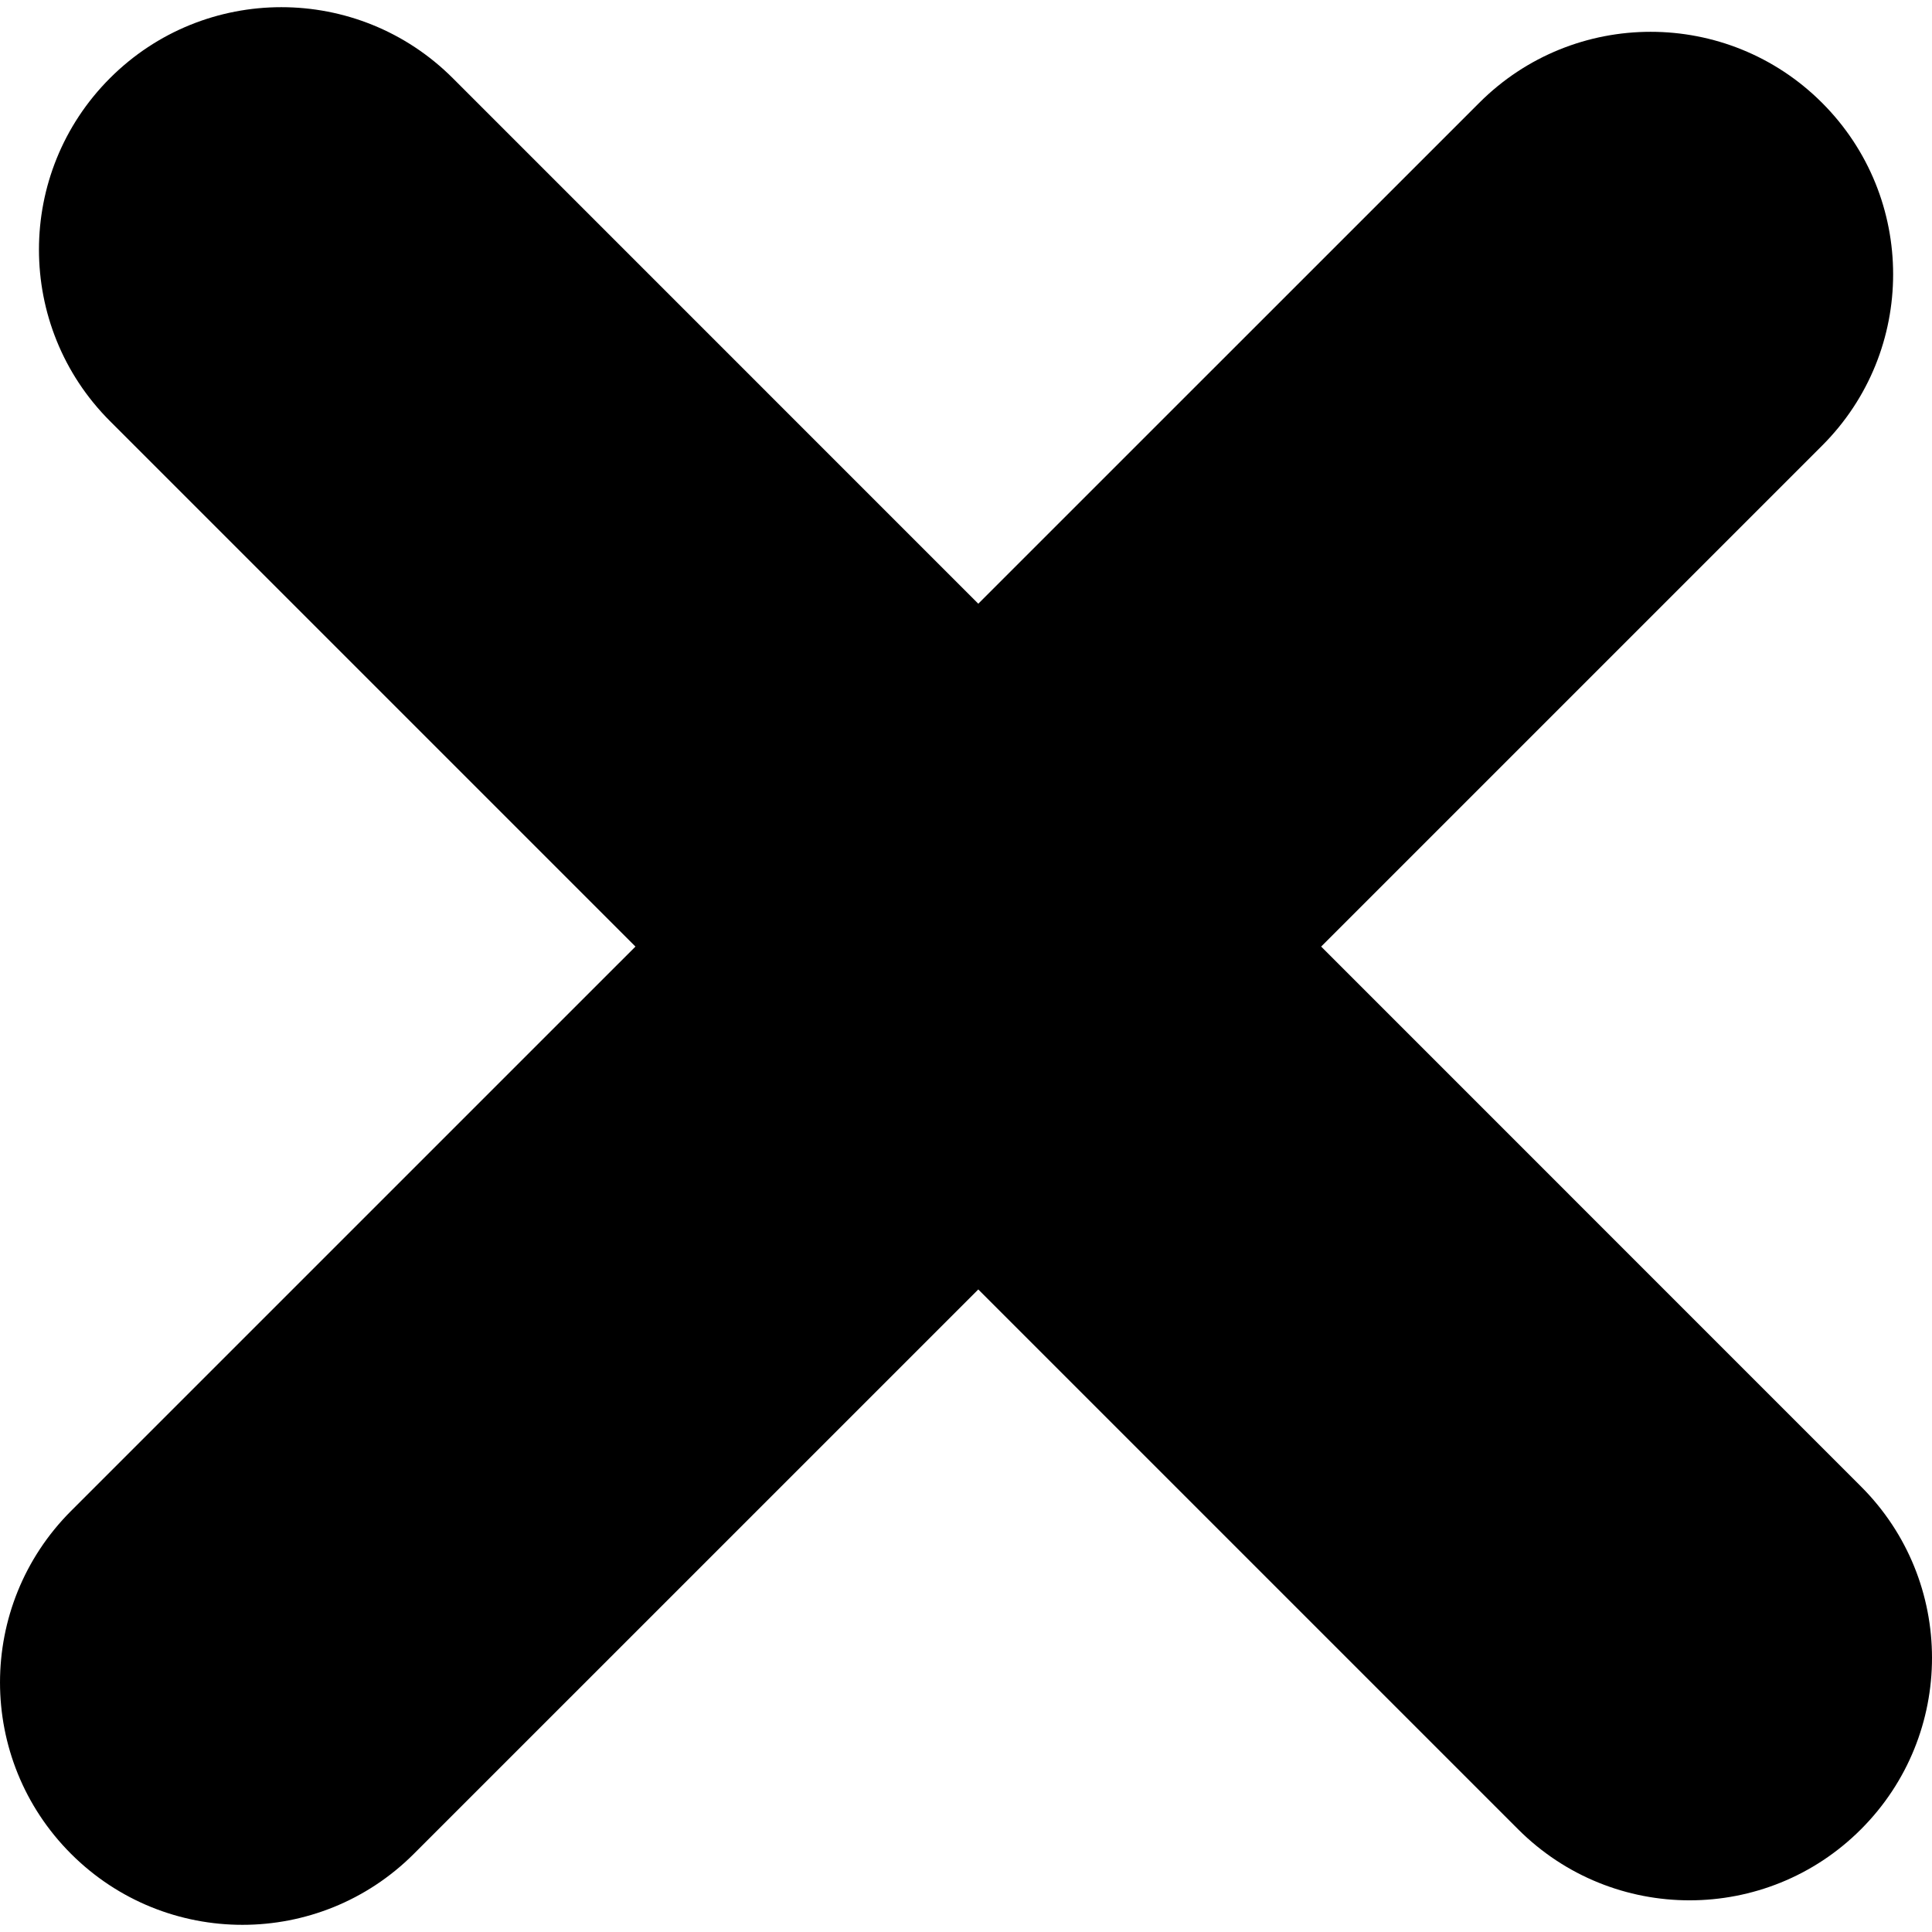
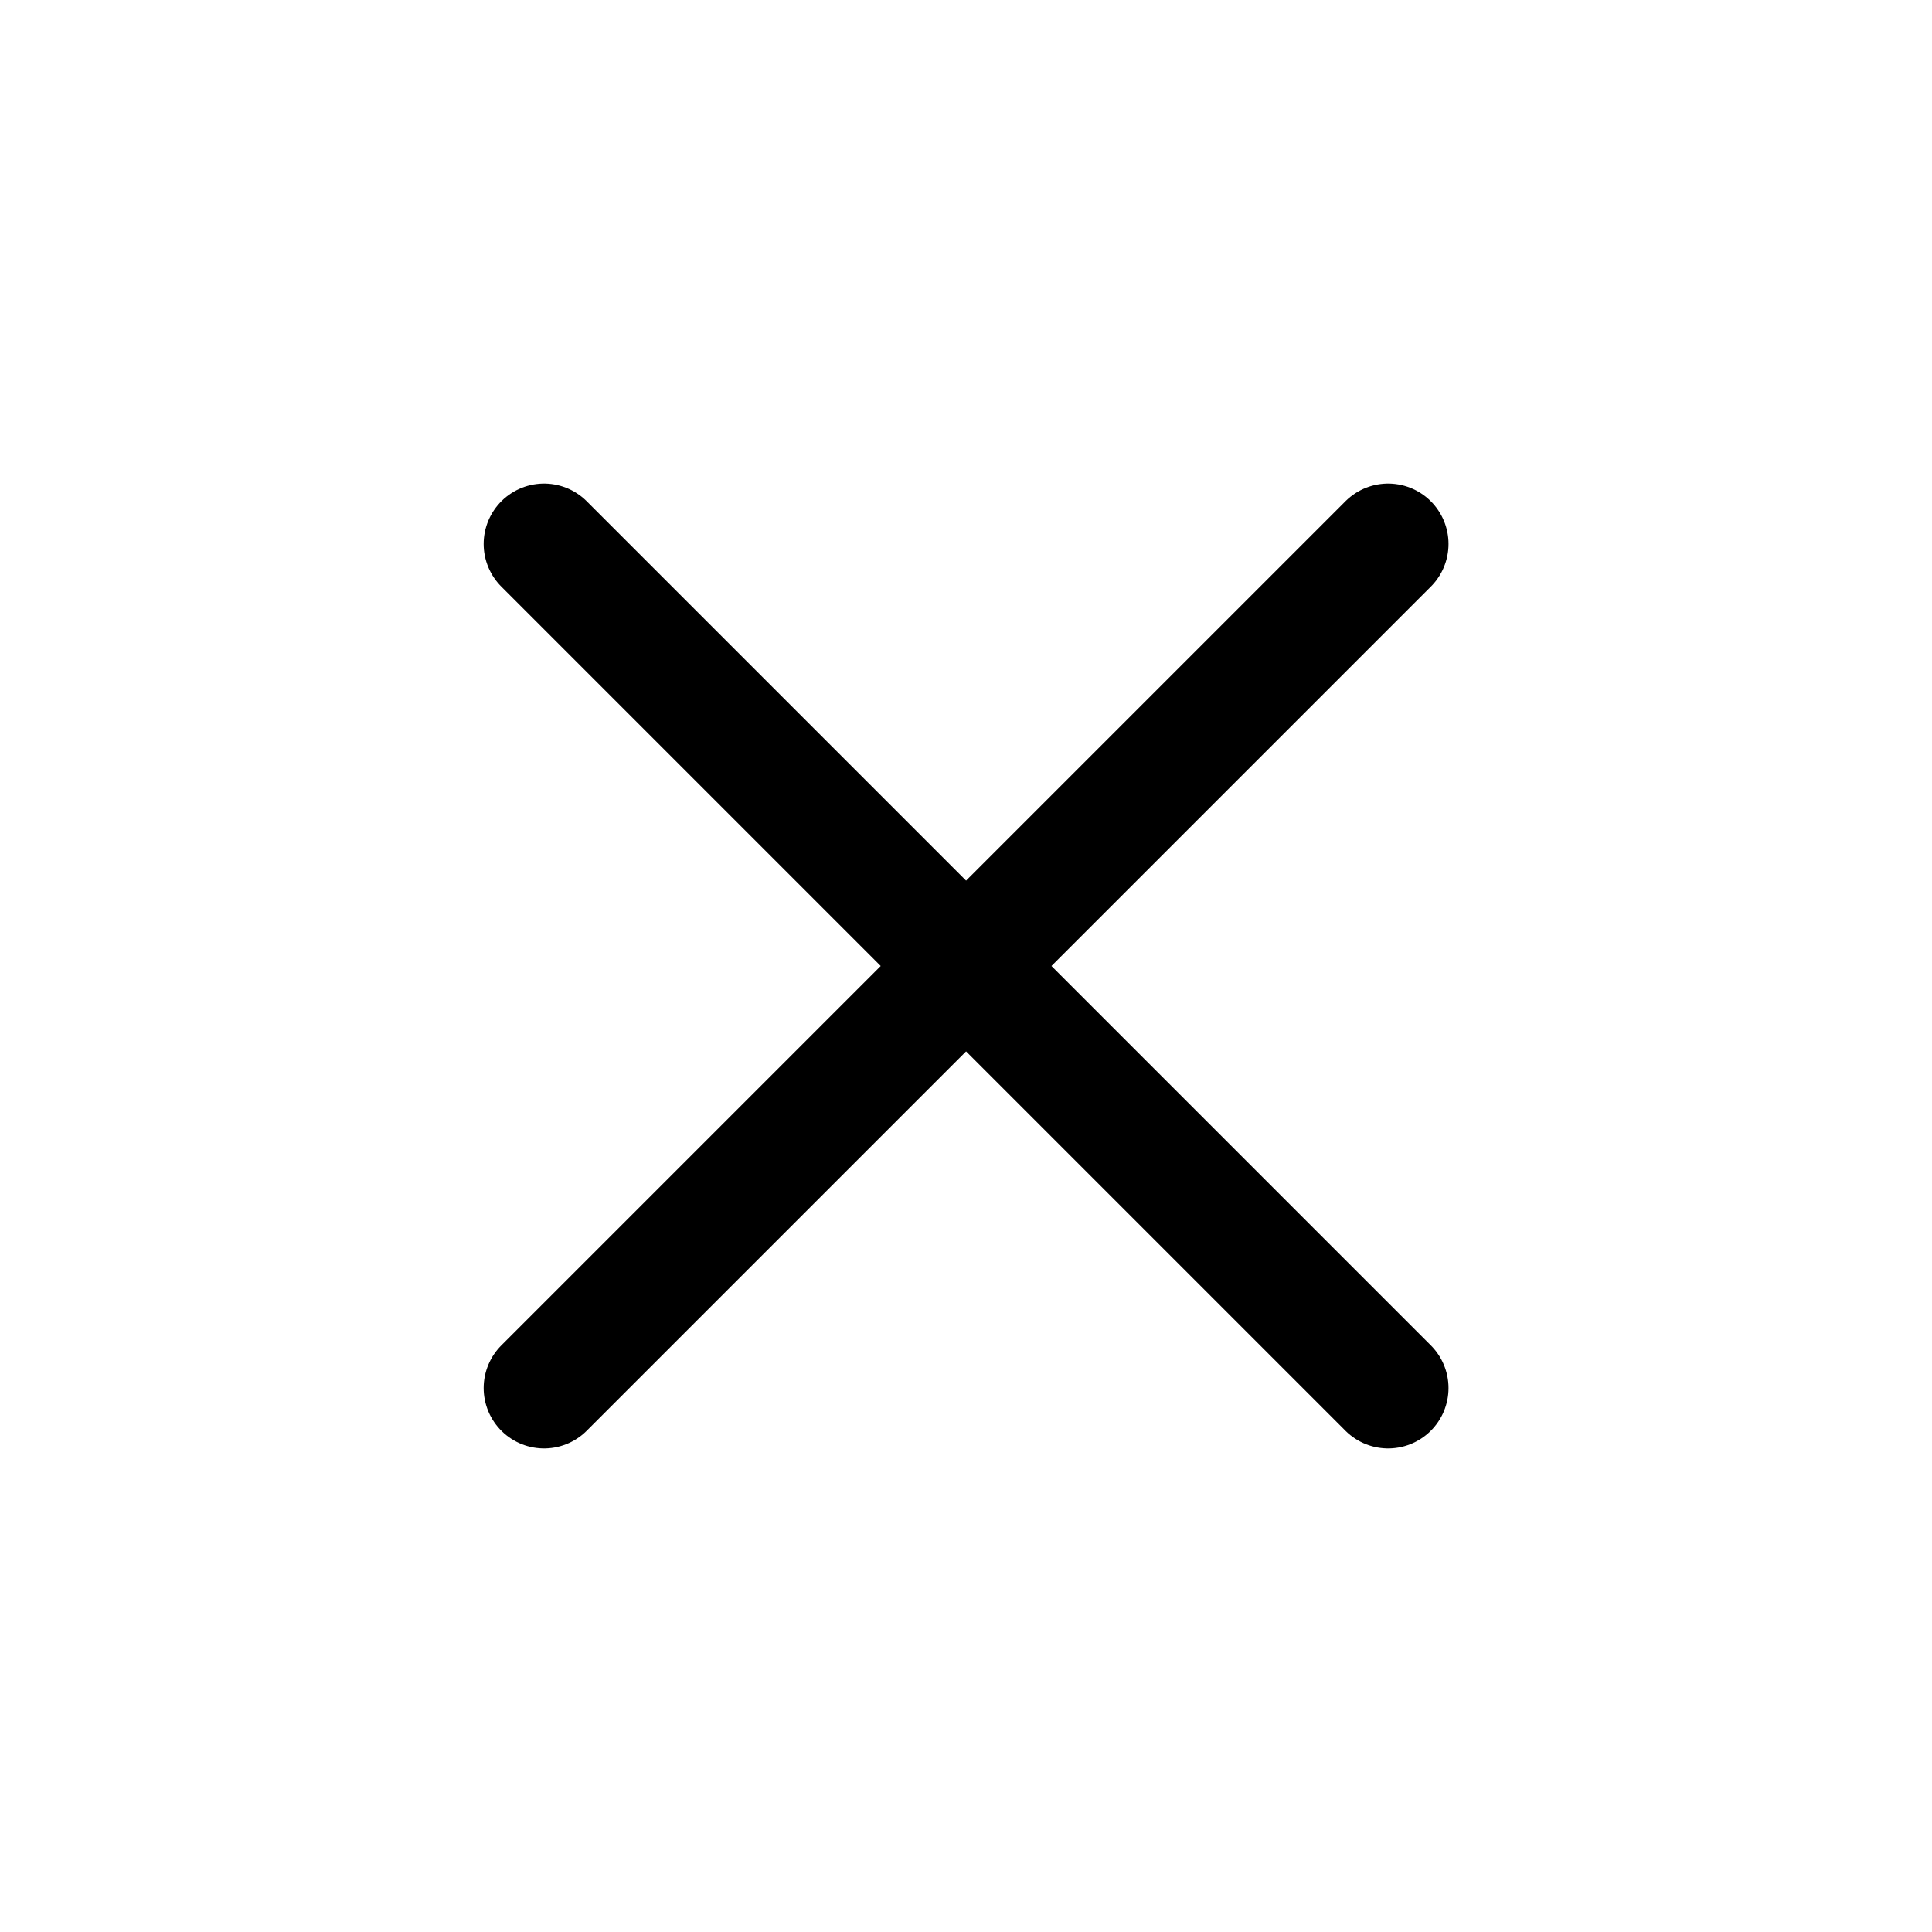
- <svg xmlns="http://www.w3.org/2000/svg" version="1.1" id="Capa_1" x="0px" y="0px" viewBox="0 0 47.095 47.095" style="enable-background:new 0 0 47.095 47.095;" xml:space="preserve">
-   <g>
-     <path d="M45.363,36.234l-13.158-13.16l12.21-12.21c2.31-2.307,2.31-6.049,0-8.358c-2.308-2.308-6.05-2.307-8.356,0l-12.212,12.21   L11.038,1.906c-2.309-2.308-6.051-2.308-8.358,0c-2.307,2.309-2.307,6.049,0,8.358l12.81,12.81L1.732,36.831   c-2.309,2.31-2.309,6.05,0,8.359c2.308,2.307,6.049,2.307,8.356,0l13.759-13.758l13.16,13.16c2.308,2.308,6.049,2.308,8.356,0   C47.673,42.282,47.672,38.54,45.363,36.234z" />
-   </g>
-   <g>
- </g>
-   <g>
- </g>
-   <g>
- </g>
-   <g>
- </g>
-   <g>
- </g>
-   <g>
- </g>
-   <g>
- </g>
-   <g>
- </g>
-   <g>
- </g>
-   <g>
- </g>
-   <g>
- </g>
-   <g>
- </g>
-   <g>
- </g>
-   <g>
- </g>
-   <g>
- </g>
+ <svg xmlns="http://www.w3.org/2000/svg" width="24px" height="24px" viewBox="0 0 24 24" fill="none">
+   <path d="M6.758 17.243L12.001 12M17.244 6.757L12.001 12M12.001 12L6.758 6.757M12.001 12L17.244 17.243" stroke="currentColor" stroke-width="1.5" stroke-linecap="round" stroke-linejoin="round" />
</svg>
